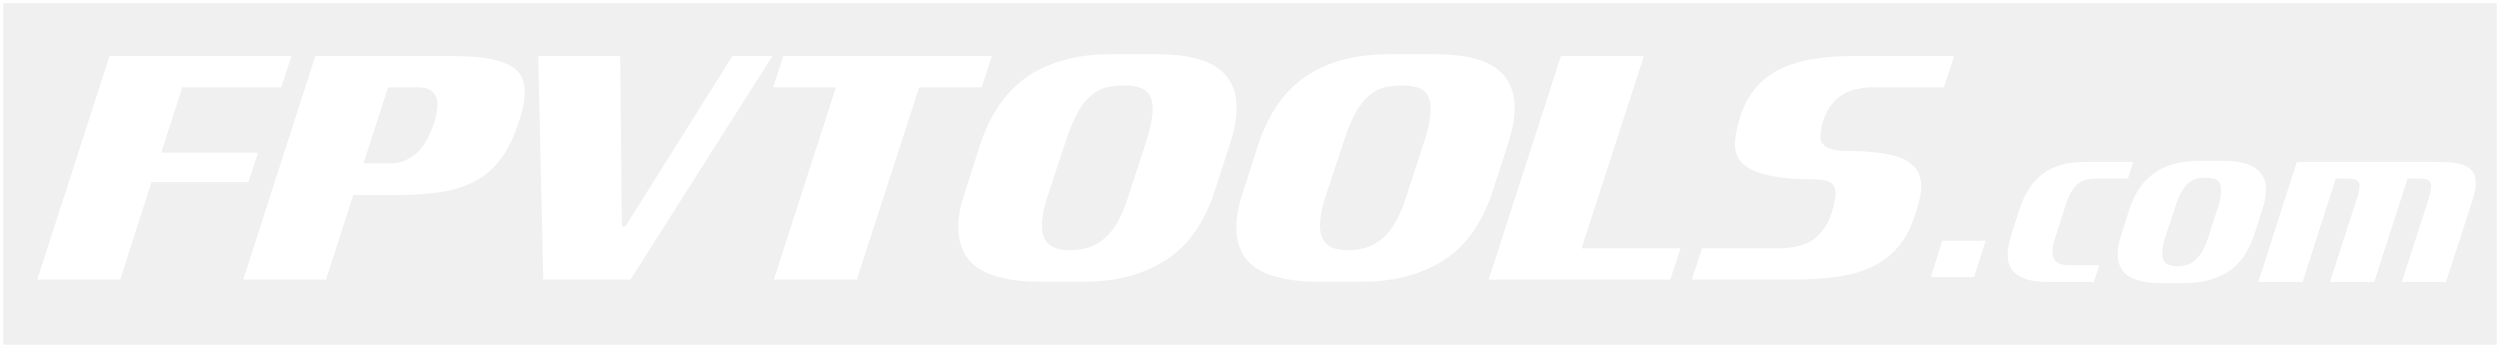
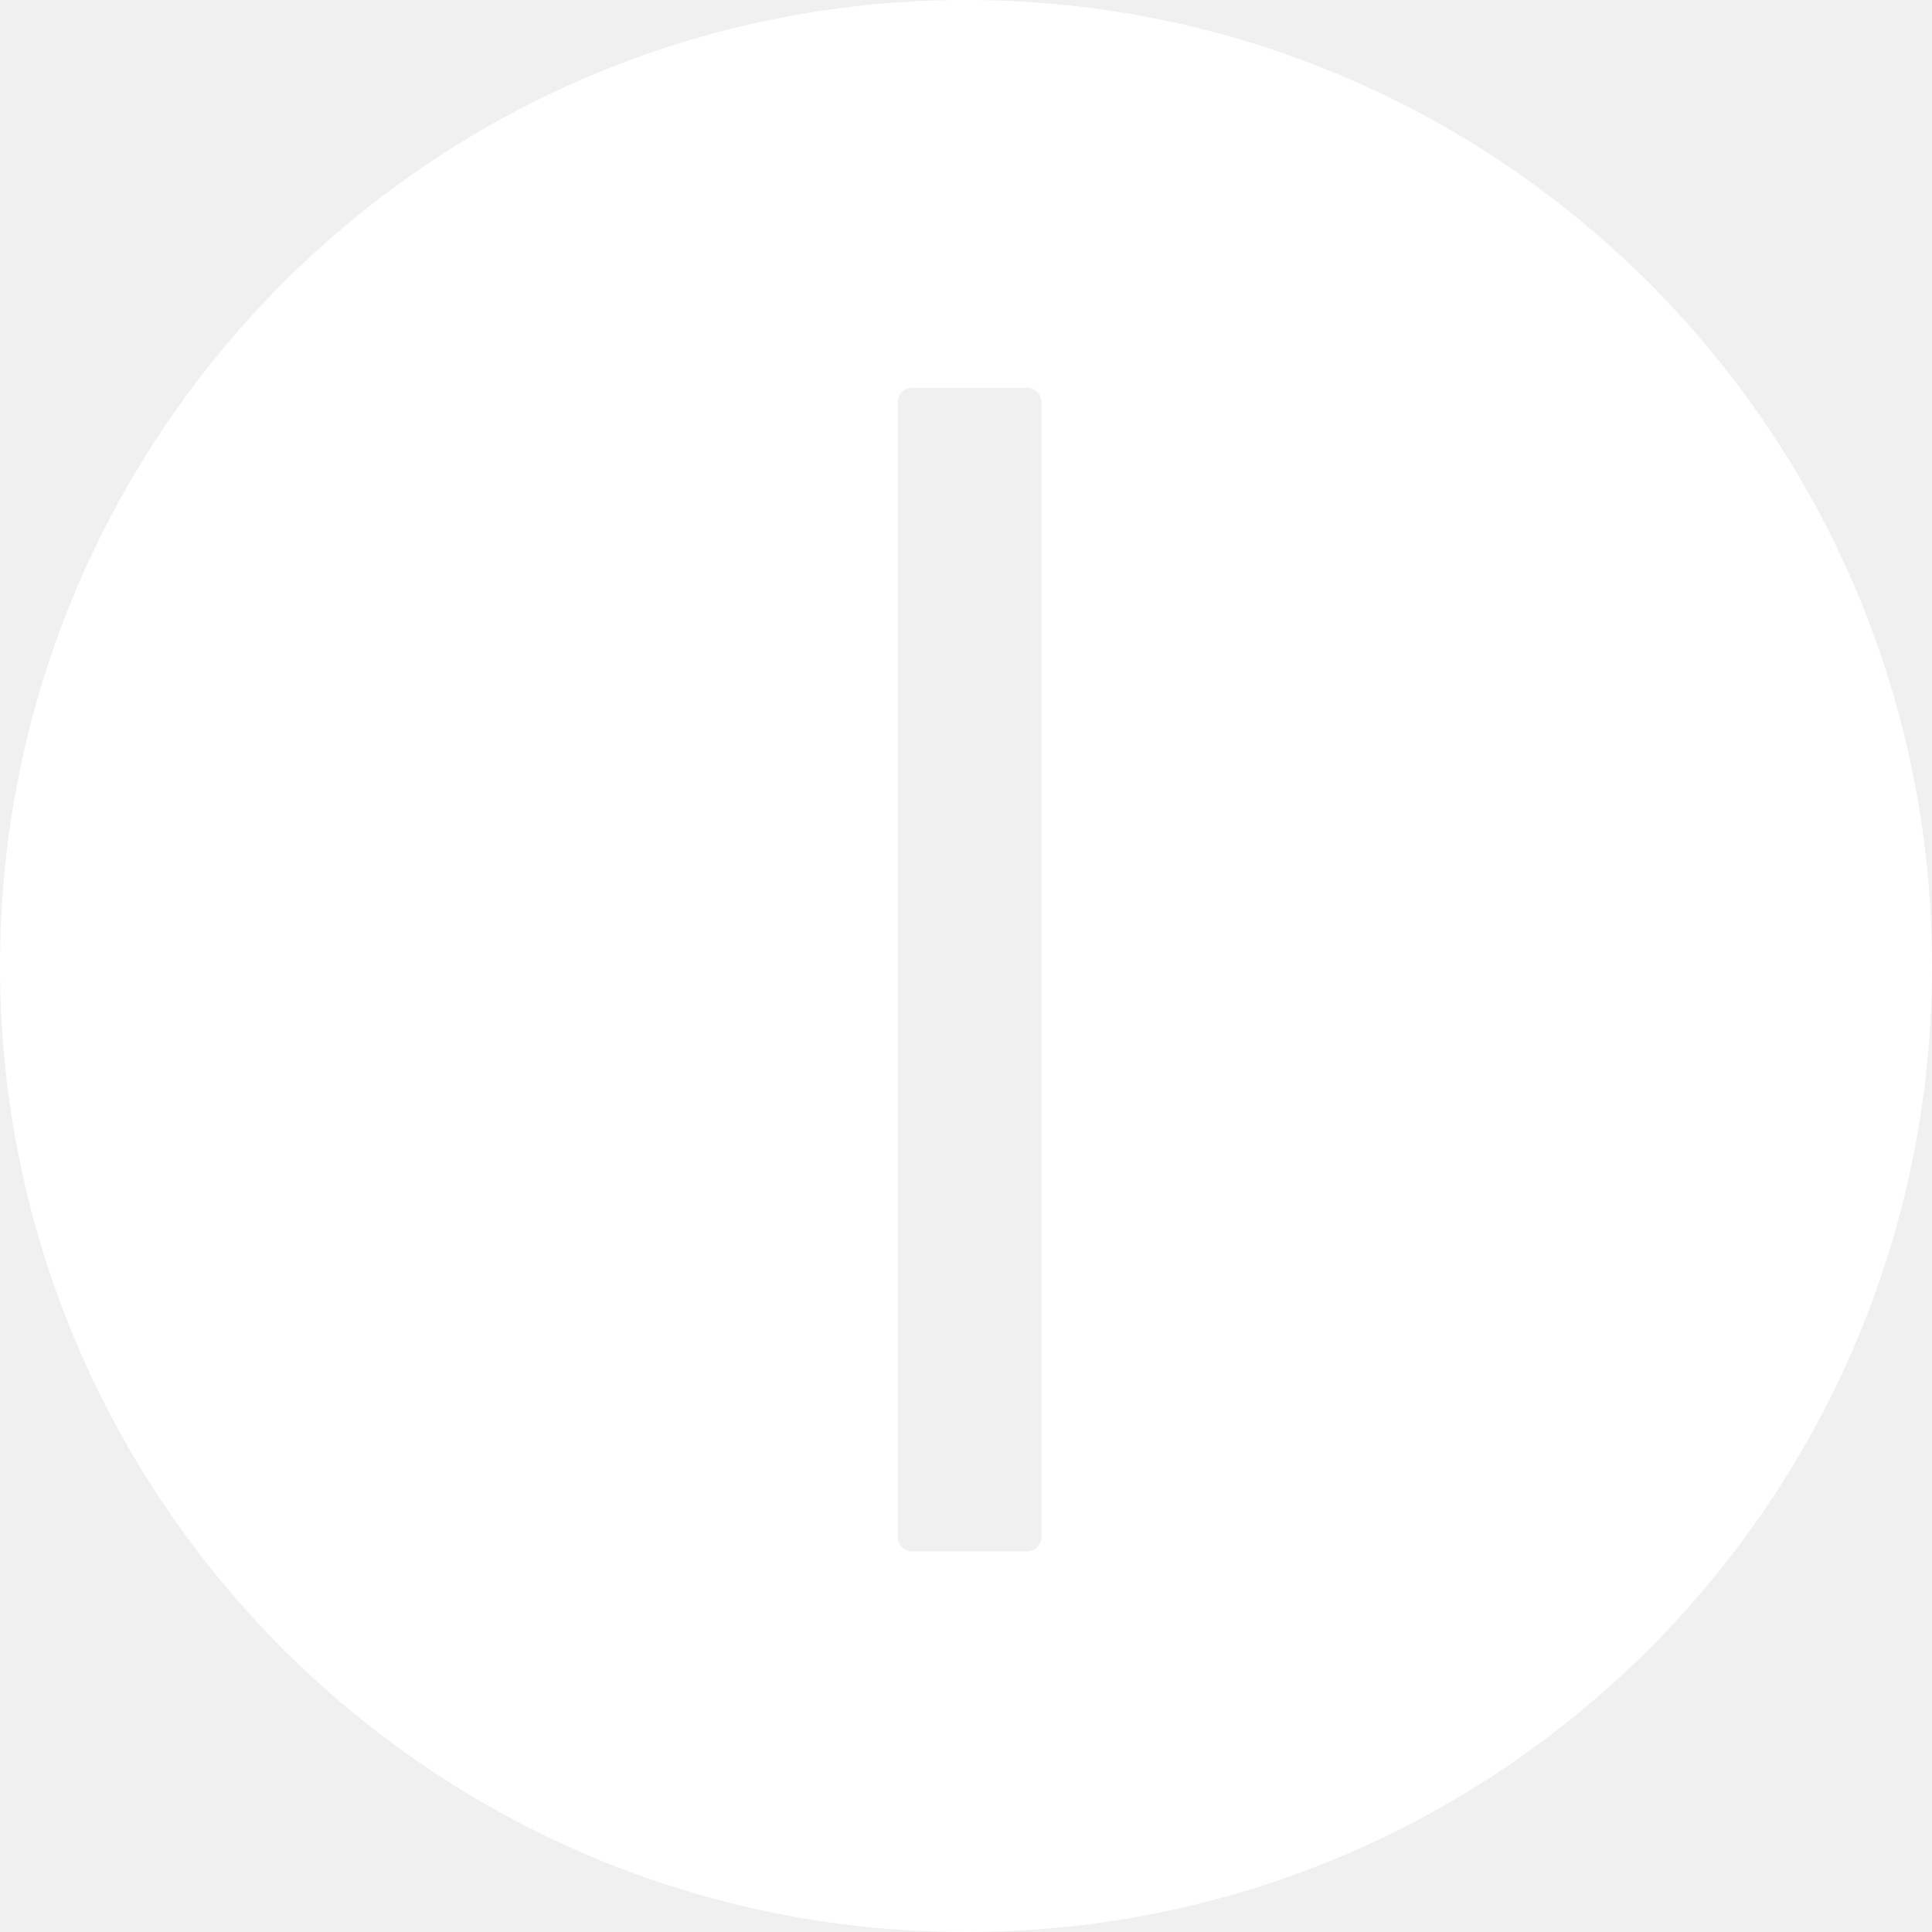
- <svg xmlns="http://www.w3.org/2000/svg" version="1.1" id="Layer_1" x="0px" y="0px" width="567.649px" height="79.001px" viewBox="0 0 567.649 79.001" enable-background="new 0 0 567.649 79.001" xml:space="preserve">
-   <g>
-     <polygon fill-rule="evenodd" clip-rule="evenodd" fill="#FFFFFF" points="34.399,41.343 56.389,41.343 58.598,34.661    36.608,34.661 41.396,19.827 63.858,19.827 66.176,12.724 24.876,12.724 8.461,63.492 27.296,63.492  " />
-     <path fill-rule="evenodd" clip-rule="evenodd" fill="#FFFFFF" d="M119.153,20.877c0-1.472-0.315-2.736-0.894-3.735   c-0.632-1.051-1.632-1.894-3.001-2.525c-1.366-0.683-3.154-1.155-5.261-1.472c-2.155-0.265-4.786-0.421-7.838-0.421H71.594   L55.232,63.492h18.781l6.209-19.205h9.89c4.052,0,7.576-0.258,10.628-0.787c2.997-0.529,5.576-1.475,7.786-2.737   c2.157-1.261,3.997-2.944,5.472-5.102c1.525-2.104,2.735-4.734,3.786-7.892C118.732,25.033,119.153,22.719,119.153,20.877z    M94.32,35.028c-1.734,1.369-3.524,2.053-5.312,2.053h-6.471l5.577-17.254H94.9c2.947,0,4.419,1.366,4.419,3.997   c0,1.158-0.262,2.42-0.684,3.945C97.478,31.188,96.006,33.61,94.32,35.028z" />
-     <polygon fill-rule="evenodd" clip-rule="evenodd" fill="#FFFFFF" points="122.205,12.724 123.361,63.492 143.144,63.492    175.394,12.724 166.292,12.724 141.985,51.443 141.197,51.443 140.829,12.724  " />
-     <polygon fill-rule="evenodd" clip-rule="evenodd" fill="#FFFFFF" points="175.553,19.827 189.81,19.827 175.709,63.492    194.544,63.492 208.696,19.827 222.902,19.827 225.217,12.724 177.867,12.724  " />
-     <path fill-rule="evenodd" clip-rule="evenodd" fill="#FFFFFF" d="M238.21,55.498c-1.104-0.945-1.632-2.318-1.632-4.316   c0-0.842,0.105-1.787,0.316-2.898c0.159-1.047,0.476-2.26,0.894-3.523l4.367-13.202c0.843-2.524,1.737-4.629,2.685-6.26   c0.945-1.631,1.944-2.84,2.998-3.683c1.053-0.895,2.158-1.473,3.368-1.788c1.21-0.265,2.524-0.421,3.997-0.421   c2.104,0,3.734,0.367,4.84,1.104c1.104,0.737,1.685,2.209,1.685,4.261c0,0.947-0.159,2.052-0.37,3.208   c-0.21,1.21-0.578,2.579-1.104,4.156l-4.156,12.731c-0.684,2.158-1.472,4.002-2.314,5.523c-0.894,1.531-1.894,2.789-2.998,3.74   c-1.053,0.895-2.263,1.629-3.578,2.045c-1.315,0.422-2.682,0.637-4.208,0.637C240.895,56.812,239.263,56.39,238.21,55.498z    M245.785,63.964c4.262,0,8.051-0.473,11.365-1.471c3.313-1.002,6.154-2.373,8.628-4.16c2.42-1.789,4.473-3.947,6.102-6.52   c1.631-2.523,2.946-5.369,3.945-8.523l3.368-10.366c0.526-1.577,0.948-3.052,1.21-4.473c0.265-1.418,0.37-2.733,0.37-3.997   c0-1.947-0.316-3.683-1.054-5.155c-0.683-1.526-1.736-2.787-3.208-3.841c-1.475-1.053-3.368-1.842-5.631-2.368   c-2.314-0.524-5.103-0.789-8.364-0.789h-9.839c-4.367,0-8.153,0.473-11.416,1.421c-3.263,0.947-6.155,2.314-8.575,4.104   c-2.42,1.788-4.472,3.997-6.104,6.522c-1.683,2.525-2.998,5.366-4.051,8.575l-3.314,10.366c-1.104,3.154-1.631,5.943-1.631,8.363   c0,1.891,0.367,3.627,1.054,5.158c0.683,1.578,1.733,2.836,3.208,3.895c1.472,1.049,3.313,1.84,5.683,2.363   c2.314,0.58,5.102,0.895,8.364,0.895H245.785z" />
-     <path fill-rule="evenodd" clip-rule="evenodd" fill="#FFFFFF" d="M301.344,55.498c-1.109-0.945-1.633-2.318-1.633-4.316   c0-0.842,0.104-1.787,0.268-2.898c0.205-1.047,0.523-2.26,0.945-3.523l4.367-13.202c0.842-2.524,1.736-4.629,2.682-6.26   s1.941-2.84,3-3.683c1.049-0.895,2.158-1.473,3.365-1.788c1.207-0.265,2.523-0.421,3.998-0.421c2.1,0,3.734,0.367,4.838,1.104   c1.105,0.737,1.686,2.209,1.686,4.261c0,0.947-0.158,2.052-0.369,3.208c-0.211,1.21-0.58,2.579-1.105,4.156l-4.156,12.731   c-0.684,2.158-1.475,4.002-2.367,5.523c-0.844,1.531-1.84,2.789-2.945,3.74c-1.053,0.895-2.266,1.629-3.58,2.045   c-1.316,0.422-2.682,0.637-4.203,0.637C304.027,56.812,302.393,56.39,301.344,55.498z M308.918,63.964   c4.264,0,8.051-0.473,11.365-1.471c3.312-1.002,6.154-2.373,8.631-4.16c2.414-1.789,4.469-3.947,6.098-6.52   c1.629-2.523,2.943-5.369,3.945-8.523l3.365-10.366c0.529-1.577,0.895-3.052,1.213-4.473c0.268-1.418,0.371-2.733,0.371-3.997   c0-1.947-0.371-3.683-1.055-5.155c-0.684-1.526-1.736-2.787-3.211-3.841c-1.469-1.053-3.365-1.842-5.631-2.368   c-2.311-0.524-5.096-0.789-8.363-0.789h-9.834c-4.367,0-8.158,0.473-11.416,1.421c-3.268,0.947-6.154,2.314-8.58,4.104   c-2.414,1.788-4.471,3.997-6.102,6.522c-1.682,2.525-2.997,5.366-4.051,8.575l-3.313,10.366c-1.104,3.154-1.631,5.943-1.631,8.363   c0,1.891,0.315,3.627,1.053,5.158c0.684,1.578,1.734,2.836,3.209,3.895c1.472,1.049,3.313,1.84,5.683,2.363   c2.316,0.58,5.102,0.895,8.363,0.895H308.918z" />
-     <polygon fill-rule="evenodd" clip-rule="evenodd" fill="#FFFFFF" points="354.428,12.724 338.012,63.492 379.258,63.492    381.576,56.39 359.107,56.39 373.262,12.724  " />
-     <path fill-rule="evenodd" clip-rule="evenodd" fill="#FFFFFF" d="M443.705,12.724h-22.57c-3.523,0-6.678,0.21-9.525,0.683   c-2.836,0.476-5.311,1.264-7.469,2.314c-2.158,1.054-3.947,2.475-5.416,4.157c-1.475,1.685-2.631,3.789-3.473,6.259l-0.318,1.158   c-0.678,2.104-0.996,3.998-0.996,5.629c0,1.104,0.262,2.158,0.842,3.105c0.576,0.945,1.576,1.788,2.893,2.472   c1.371,0.683,3.211,1.264,5.471,1.631c2.211,0.367,5,0.578,8.365,0.578c1.84,0,3.154,0.21,3.996,0.687   c0.844,0.473,1.266,1.26,1.266,2.467c0,0.529-0.053,1.162-0.211,1.844c-0.109,0.736-0.314,1.527-0.582,2.42   c-0.523,1.578-1.15,2.893-1.941,3.947c-0.74,0.996-1.582,1.838-2.578,2.527c-1.055,0.678-2.211,1.1-3.525,1.367   c-1.314,0.262-2.789,0.42-4.471,0.42h-16.994l-2.312,7.102h22.514c3.791,0,7.209-0.211,10.26-0.633   c3.053-0.416,5.734-1.156,8.102-2.26c2.262-1.105,4.266-2.58,5.838-4.424c1.633-1.84,2.896-4.203,3.842-7.049l0.576-1.736   c0.215-0.73,0.422-1.572,0.637-2.467c0.205-0.895,0.314-1.736,0.314-2.477c0-1.264-0.264-2.419-0.736-3.367   c-0.473-1-1.365-1.84-2.578-2.577c-1.264-0.737-2.949-1.264-5.107-1.631s-4.891-0.578-8.256-0.578   c-2.102,0-3.684-0.265-4.732-0.843c-1.006-0.578-1.479-1.315-1.479-2.209c0-0.526,0.057-1.158,0.164-1.894   c0.102-0.737,0.309-1.525,0.627-2.368c0.42-1.315,0.996-2.42,1.787-3.313c0.74-0.948,1.582-1.685,2.527-2.209   c0.945-0.58,2-0.999,3.104-1.21c1.105-0.265,2.158-0.421,3.264-0.421h16.568L443.705,12.724z" />
-     <polygon fill-rule="evenodd" clip-rule="evenodd" fill="#FFFFFF" points="438.393,62.916 448.232,62.916 450.863,54.654    441.023,54.654  " />
-     <path fill-rule="evenodd" clip-rule="evenodd" fill="#FFFFFF" d="M476.695,60.228h-6.844c-1.367,0-2.312-0.262-2.943-0.785   c-0.582-0.58-0.895-1.316-0.895-2.318c0-0.363,0.051-0.842,0.16-1.314c0.102-0.473,0.205-0.951,0.363-1.475l2.473-7.732   c0.369-1.156,0.791-2.158,1.211-2.943c0.473-0.74,0.945-1.367,1.471-1.844c0.529-0.473,1.16-0.787,1.844-0.944   c0.633-0.211,1.424-0.314,2.316-0.314h7.312l1.207-3.792h-10.676c-2.312,0-4.266,0.21-5.951,0.736   c-1.623,0.527-3.045,1.265-4.254,2.209c-1.211,1-2.213,2.159-3,3.526c-0.842,1.367-1.531,2.893-2.055,4.629l-1.629,5.051   c-0.312,0.895-0.529,1.787-0.684,2.58c-0.215,0.842-0.268,1.576-0.268,2.311c0,0.945,0.16,1.84,0.473,2.58   c0.371,0.791,0.895,1.418,1.686,1.998c0.791,0.529,1.789,0.951,3,1.264c1.213,0.262,2.734,0.365,4.521,0.365h9.896L476.695,60.228z   " />
-     <path fill-rule="evenodd" clip-rule="evenodd" fill="#FFFFFF" d="M491.789,59.755c-0.574-0.529-0.842-1.258-0.842-2.316   c0-0.473,0.057-0.996,0.164-1.572c0.104-0.586,0.258-1.213,0.473-1.9l2.363-7.102c0.422-1.365,0.895-2.527,1.418-3.365   c0.479-0.842,1.008-1.525,1.582-1.998c0.576-0.473,1.156-0.739,1.789-0.944c0.631-0.164,1.365-0.215,2.105-0.215   c1.156,0,1.998,0.215,2.631,0.579c0.576,0.422,0.842,1.156,0.842,2.316c0,0.525-0.051,1.049-0.158,1.686   c-0.107,0.678-0.314,1.418-0.58,2.26l-2.209,6.84c-0.371,1.156-0.793,2.152-1.266,2.943c-0.473,0.842-0.996,1.531-1.576,2.004   c-0.58,0.523-1.207,0.895-1.896,1.15c-0.734,0.217-1.469,0.318-2.26,0.318C493.264,60.439,492.369,60.228,491.789,59.755z    M495.844,64.283c2.316,0,4.311-0.268,6.047-0.791c1.736-0.525,3.318-1.264,4.635-2.209c1.264-0.998,2.363-2.158,3.256-3.525   c0.844-1.367,1.531-2.898,2.107-4.578l1.787-5.574c0.268-0.842,0.473-1.633,0.633-2.424c0.107-0.736,0.211-1.418,0.211-2.158   c0-0.998-0.211-1.943-0.576-2.733c-0.369-0.789-0.951-1.472-1.736-2.05c-0.74-0.58-1.736-0.999-3-1.264   c-1.213-0.315-2.682-0.473-4.42-0.473h-5.26c-2.318,0-4.367,0.263-6.104,0.789s-3.264,1.21-4.527,2.209   c-1.314,0.949-2.42,2.104-3.262,3.469c-0.895,1.367-1.629,2.949-2.158,4.635l-1.787,5.574c-0.576,1.68-0.844,3.211-0.844,4.527   c0,0.996,0.16,1.941,0.529,2.732c0.365,0.844,0.945,1.525,1.736,2.107c0.787,0.523,1.789,0.996,2.996,1.264   c1.264,0.312,2.738,0.473,4.475,0.473H495.844z" />
-     <path fill-rule="evenodd" clip-rule="evenodd" fill="#FFFFFF" d="M530.354,40.557h2.846c0.309,0,0.678,0.051,0.996,0.104   c0.32,0,0.576,0.102,0.793,0.211c0.256,0.106,0.42,0.312,0.574,0.526c0.104,0.258,0.211,0.576,0.211,0.998   c-0.051,0.318-0.107,0.627-0.158,1.047c-0.104,0.422-0.154,0.844-0.371,1.373l-6.207,19.199h10.051l7.572-23.458h2.846   c0.371,0,0.627,0.051,0.945,0.104c0.32,0,0.576,0.102,0.844,0.211c0.211,0.106,0.369,0.312,0.523,0.526   c0.16,0.258,0.211,0.576,0.211,0.998c-0.051,0.369-0.107,0.684-0.16,1.104c-0.051,0.365-0.152,0.787-0.312,1.316l-6.211,19.199   h10.049l5.949-18.414c0.262-0.842,0.473-1.629,0.627-2.311c0.107-0.684,0.164-1.316,0.164-1.893c0-0.897-0.164-1.632-0.586-2.264   c-0.363-0.578-0.893-1.104-1.68-1.421c-0.734-0.367-1.68-0.632-2.842-0.737c-1.16-0.156-2.527-0.21-4.047-0.21h-31.465   l-8.732,27.25h10.049L530.354,40.557z" />
-     <rect x="0.36" y="0.36" fill-rule="evenodd" clip-rule="evenodd" fill="none" stroke="#FFFFFF" stroke-width="0.72" stroke-linecap="square" stroke-miterlimit="10" width="566.929" height="78.281" />
-   </g>
+ <svg xmlns="http://www.w3.org/2000/svg" version="1.1" id="Layer_1" x="0px" y="0px" width="269px" height="269px" viewBox="0 0 269 269" enable-background="new 0 0 269 269" xml:space="preserve">
+   <path fill-rule="evenodd" clip-rule="evenodd" fill="#FFFFFF" d="M0,134.5C0,208.779,60.22,269,134.5,269  c74.279,0,134.5-60.221,134.5-134.5C269,60.22,208.779,0,134.5,0C60.22,0,0,60.22,0,134.5z M127,54h16c1.1,0,2,0.9,2,2v158  c0,1.1-0.9,2-2,2h-16c-1.1,0-2-0.9-2-2V56C125,54.9,125.9,54,127,54z" />
</svg>
